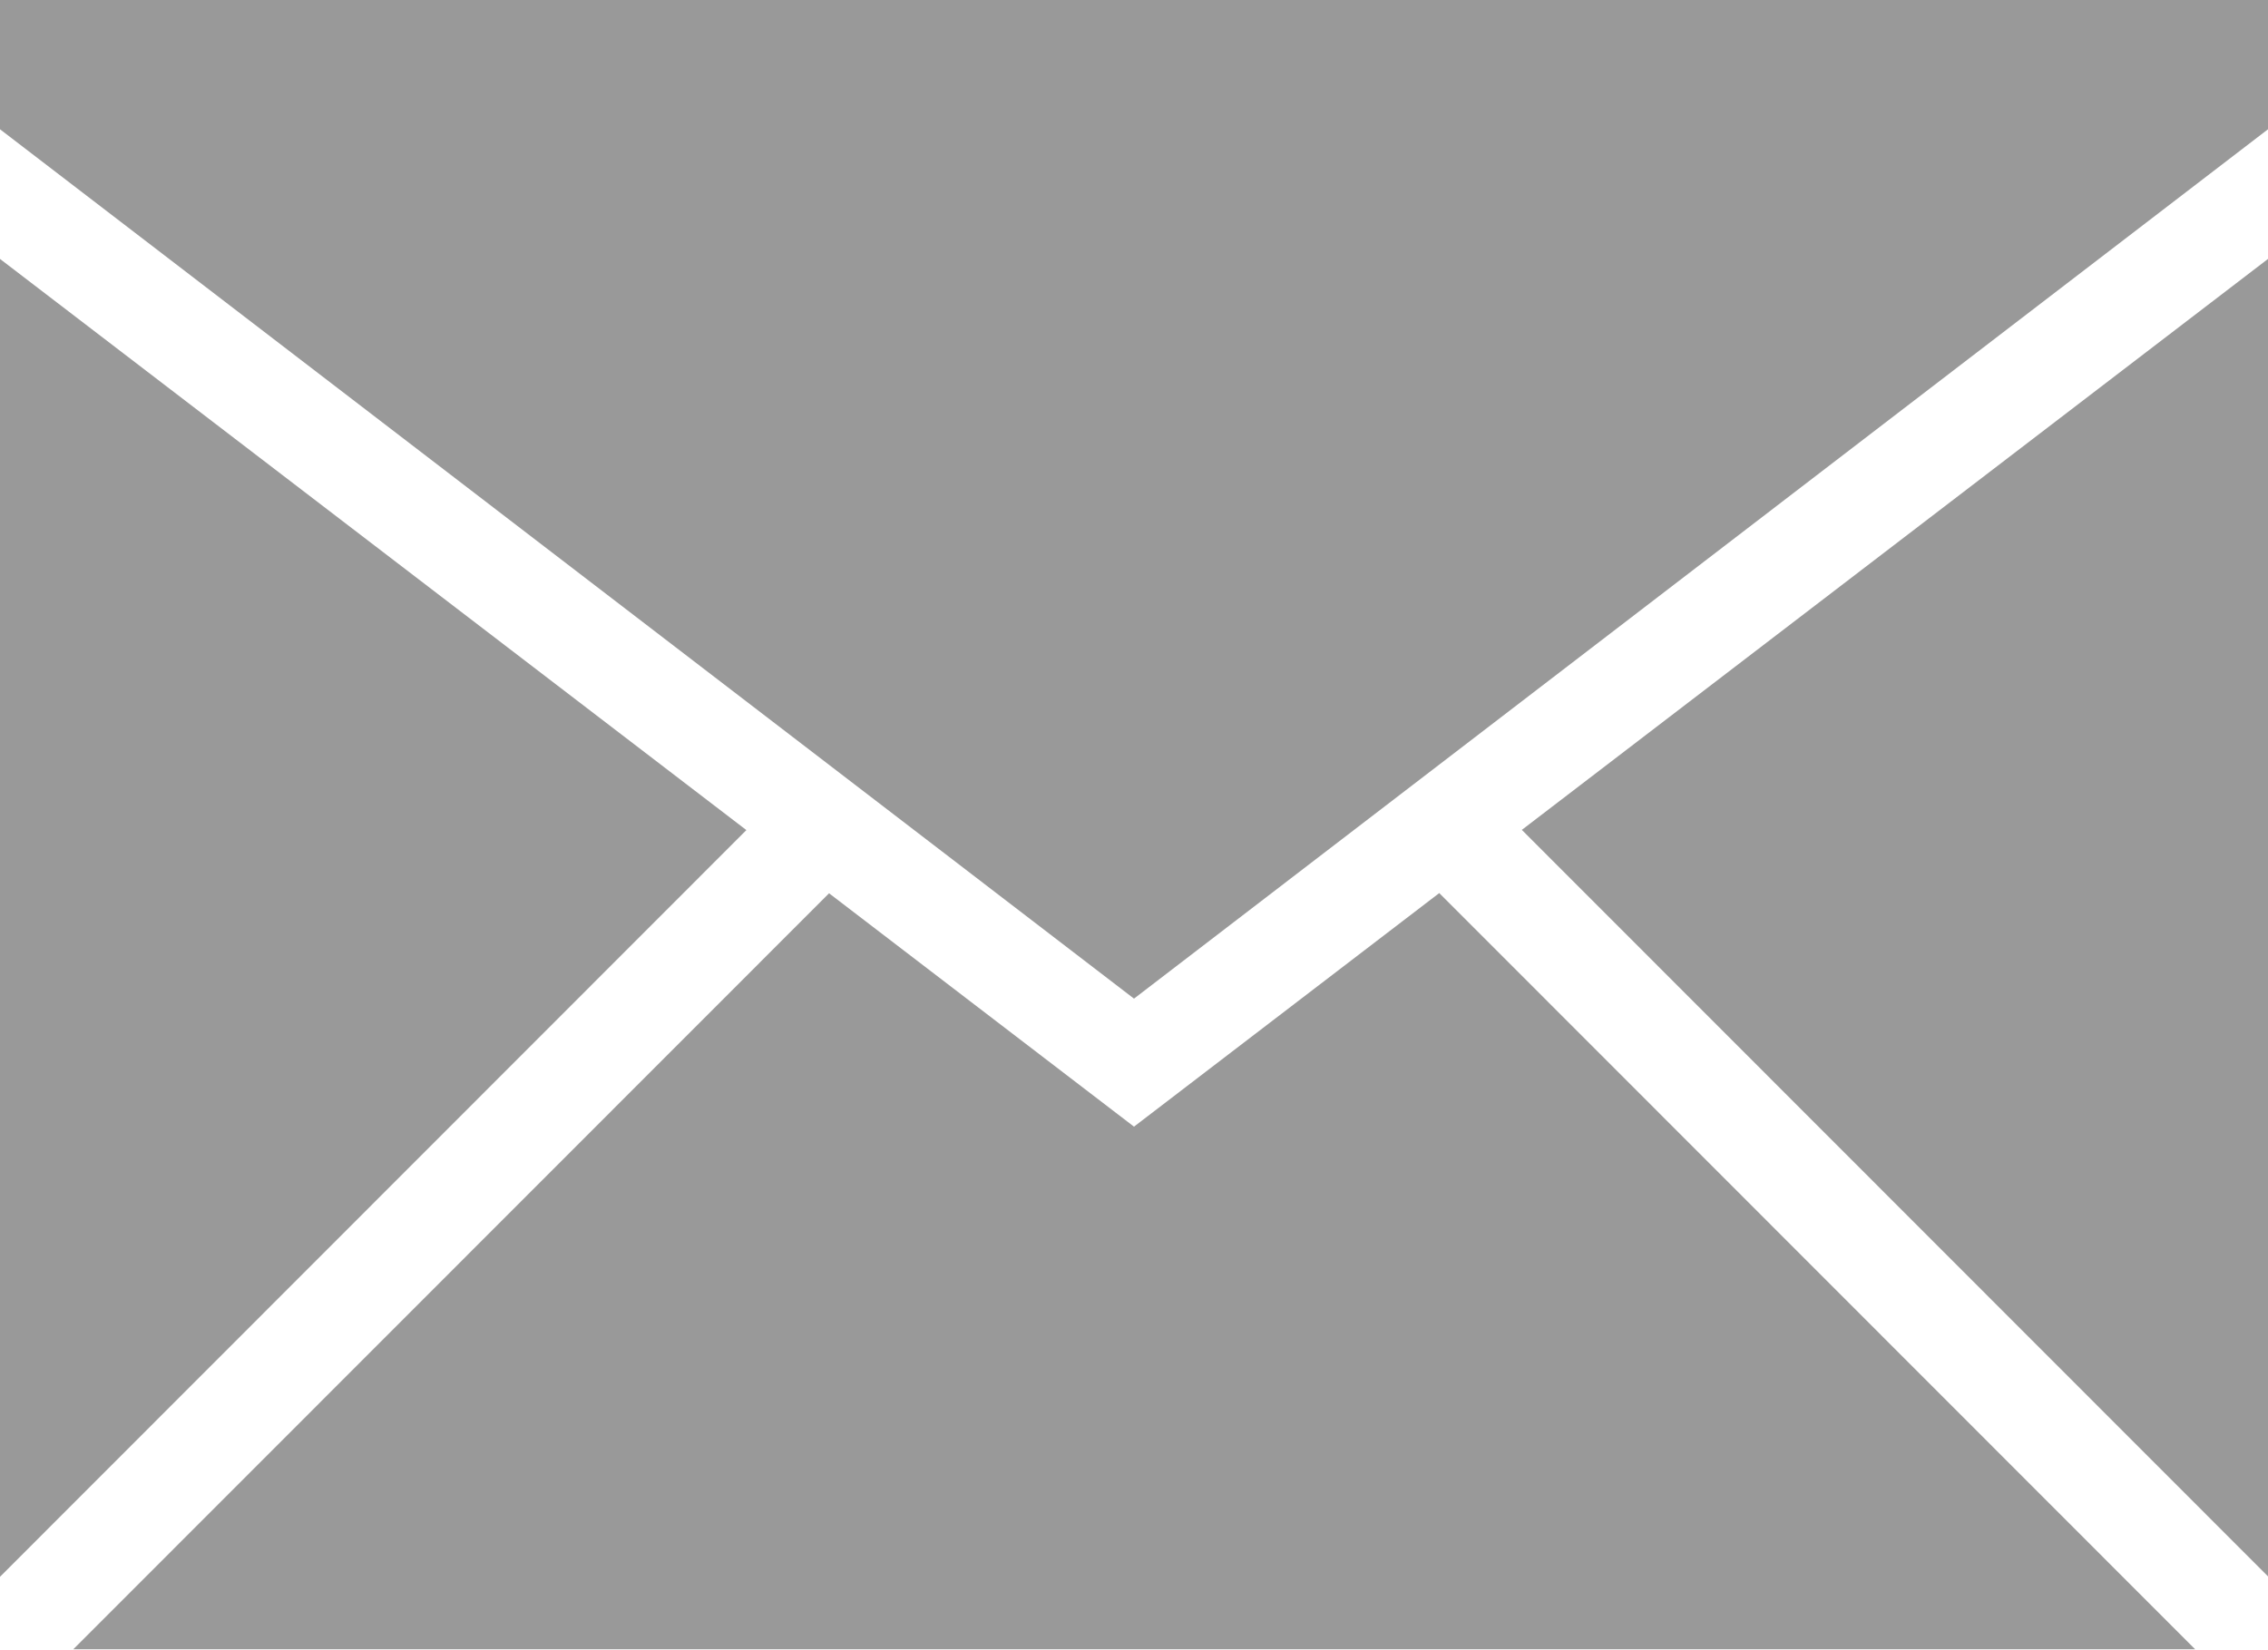
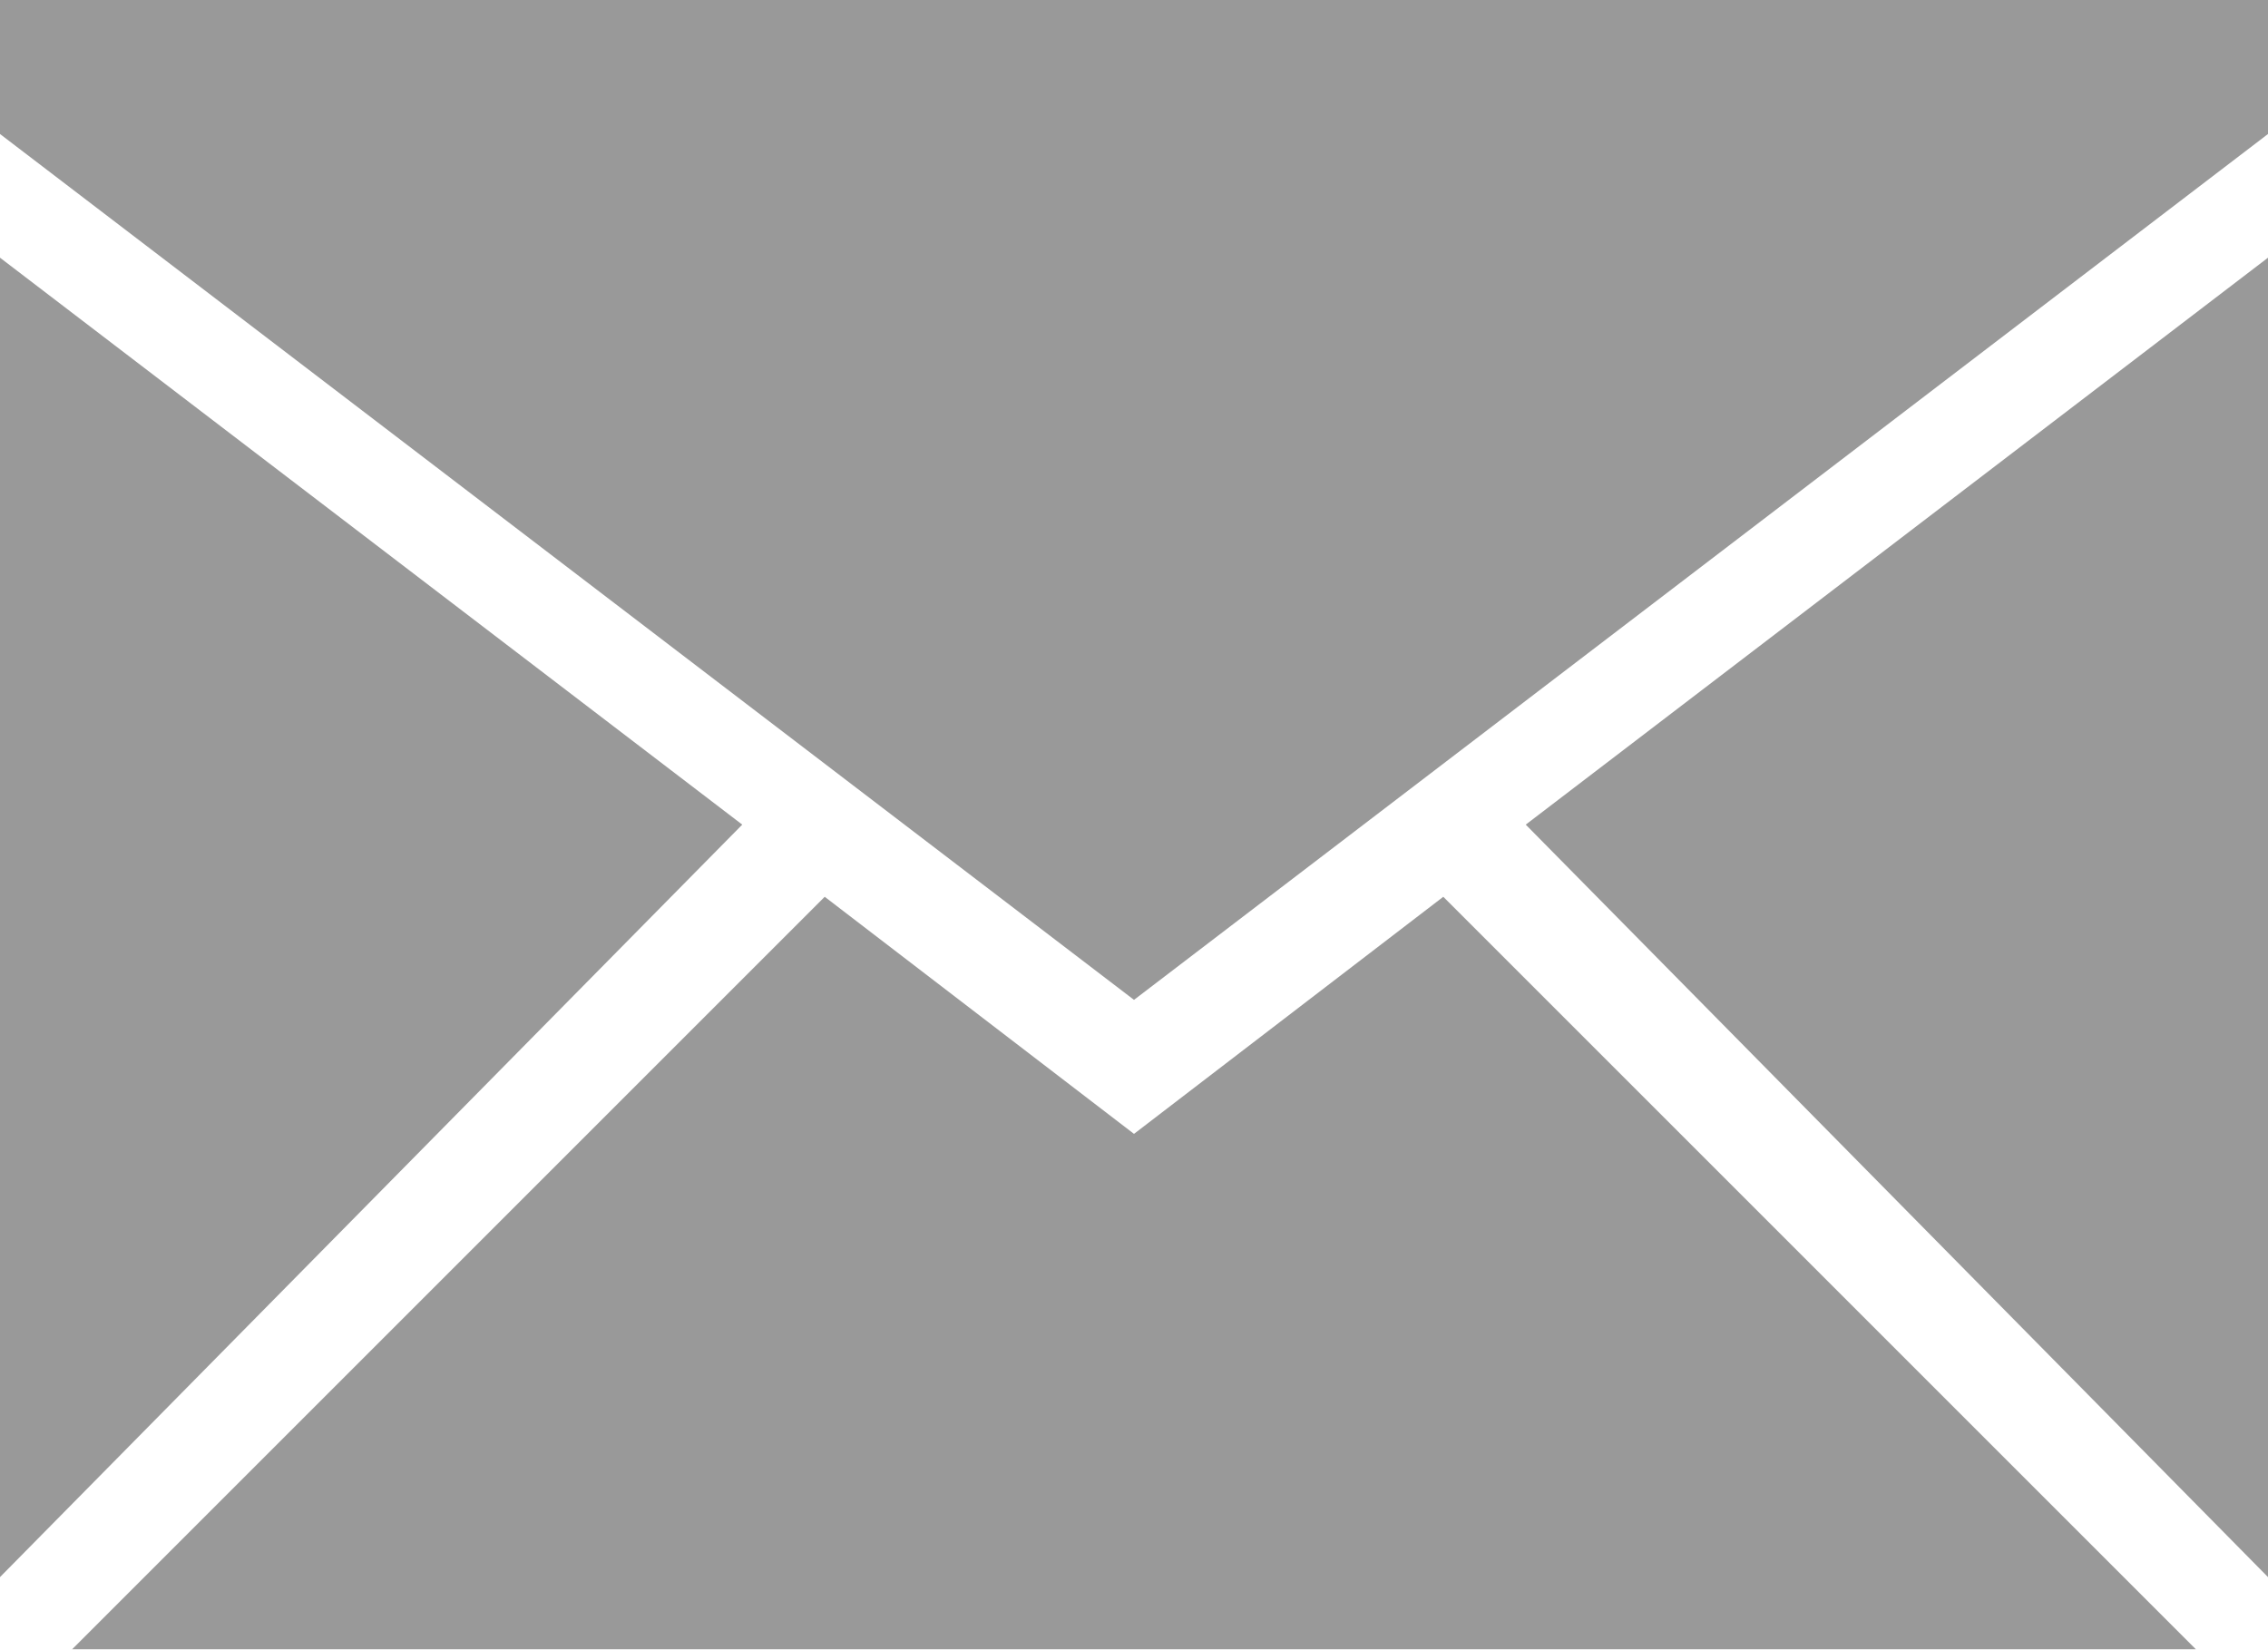
- <svg xmlns="http://www.w3.org/2000/svg" version="1.1" id="Layer_1" x="0px" y="0px" width="22px" height="16px" viewBox="1 4 22 16" enable-background="new 1 4 22 16" xml:space="preserve">
+ <svg xmlns="http://www.w3.org/2000/svg" version="1.1" id="Layer_1" x="0px" y="0px" viewBox="0 0 22 16" style="enable-background:new 0 0 22 16;" xml:space="preserve">
+   <style type="text/css">
+ 	.st0{fill:#999999;}
+ </style>
  <g id="miu">
    <g id="Artboard-1" transform="translate(-251, -335)">
      <g id="slice" transform="translate(215, 119)">
		</g>
-       <path id="common-email-envelope-mail-glyph" fill="#999999" d="M273.293,355h-20.582l0,0l7.331-7.334L263,349.93l2.961-2.266    L273.293,355z M274,354.293v-12.781l0,0l-7.238,5.539L274,354.293z M252,354.297v-12.785l7.24,5.541L252,354.297L252,354.297z     M274,340.254V339h-22v1.254l11,8.434L274,340.254z" />
+       <path id="common-email-envelope-mail-glyph" class="st0" d="M272.3,351h-20.6l0,0l7.3-7.3l3,2.3l3-2.3L272.3,351z M273,350.3    v-12.8l0,0l-7.2,5.5L273,350.3z M251,350.3v-12.8l7.2,5.5L251,350.3L251,350.3z M273,336.3V335h-22v1.3l11,8.4L273,336.3z" />
    </g>
  </g>
</svg>
